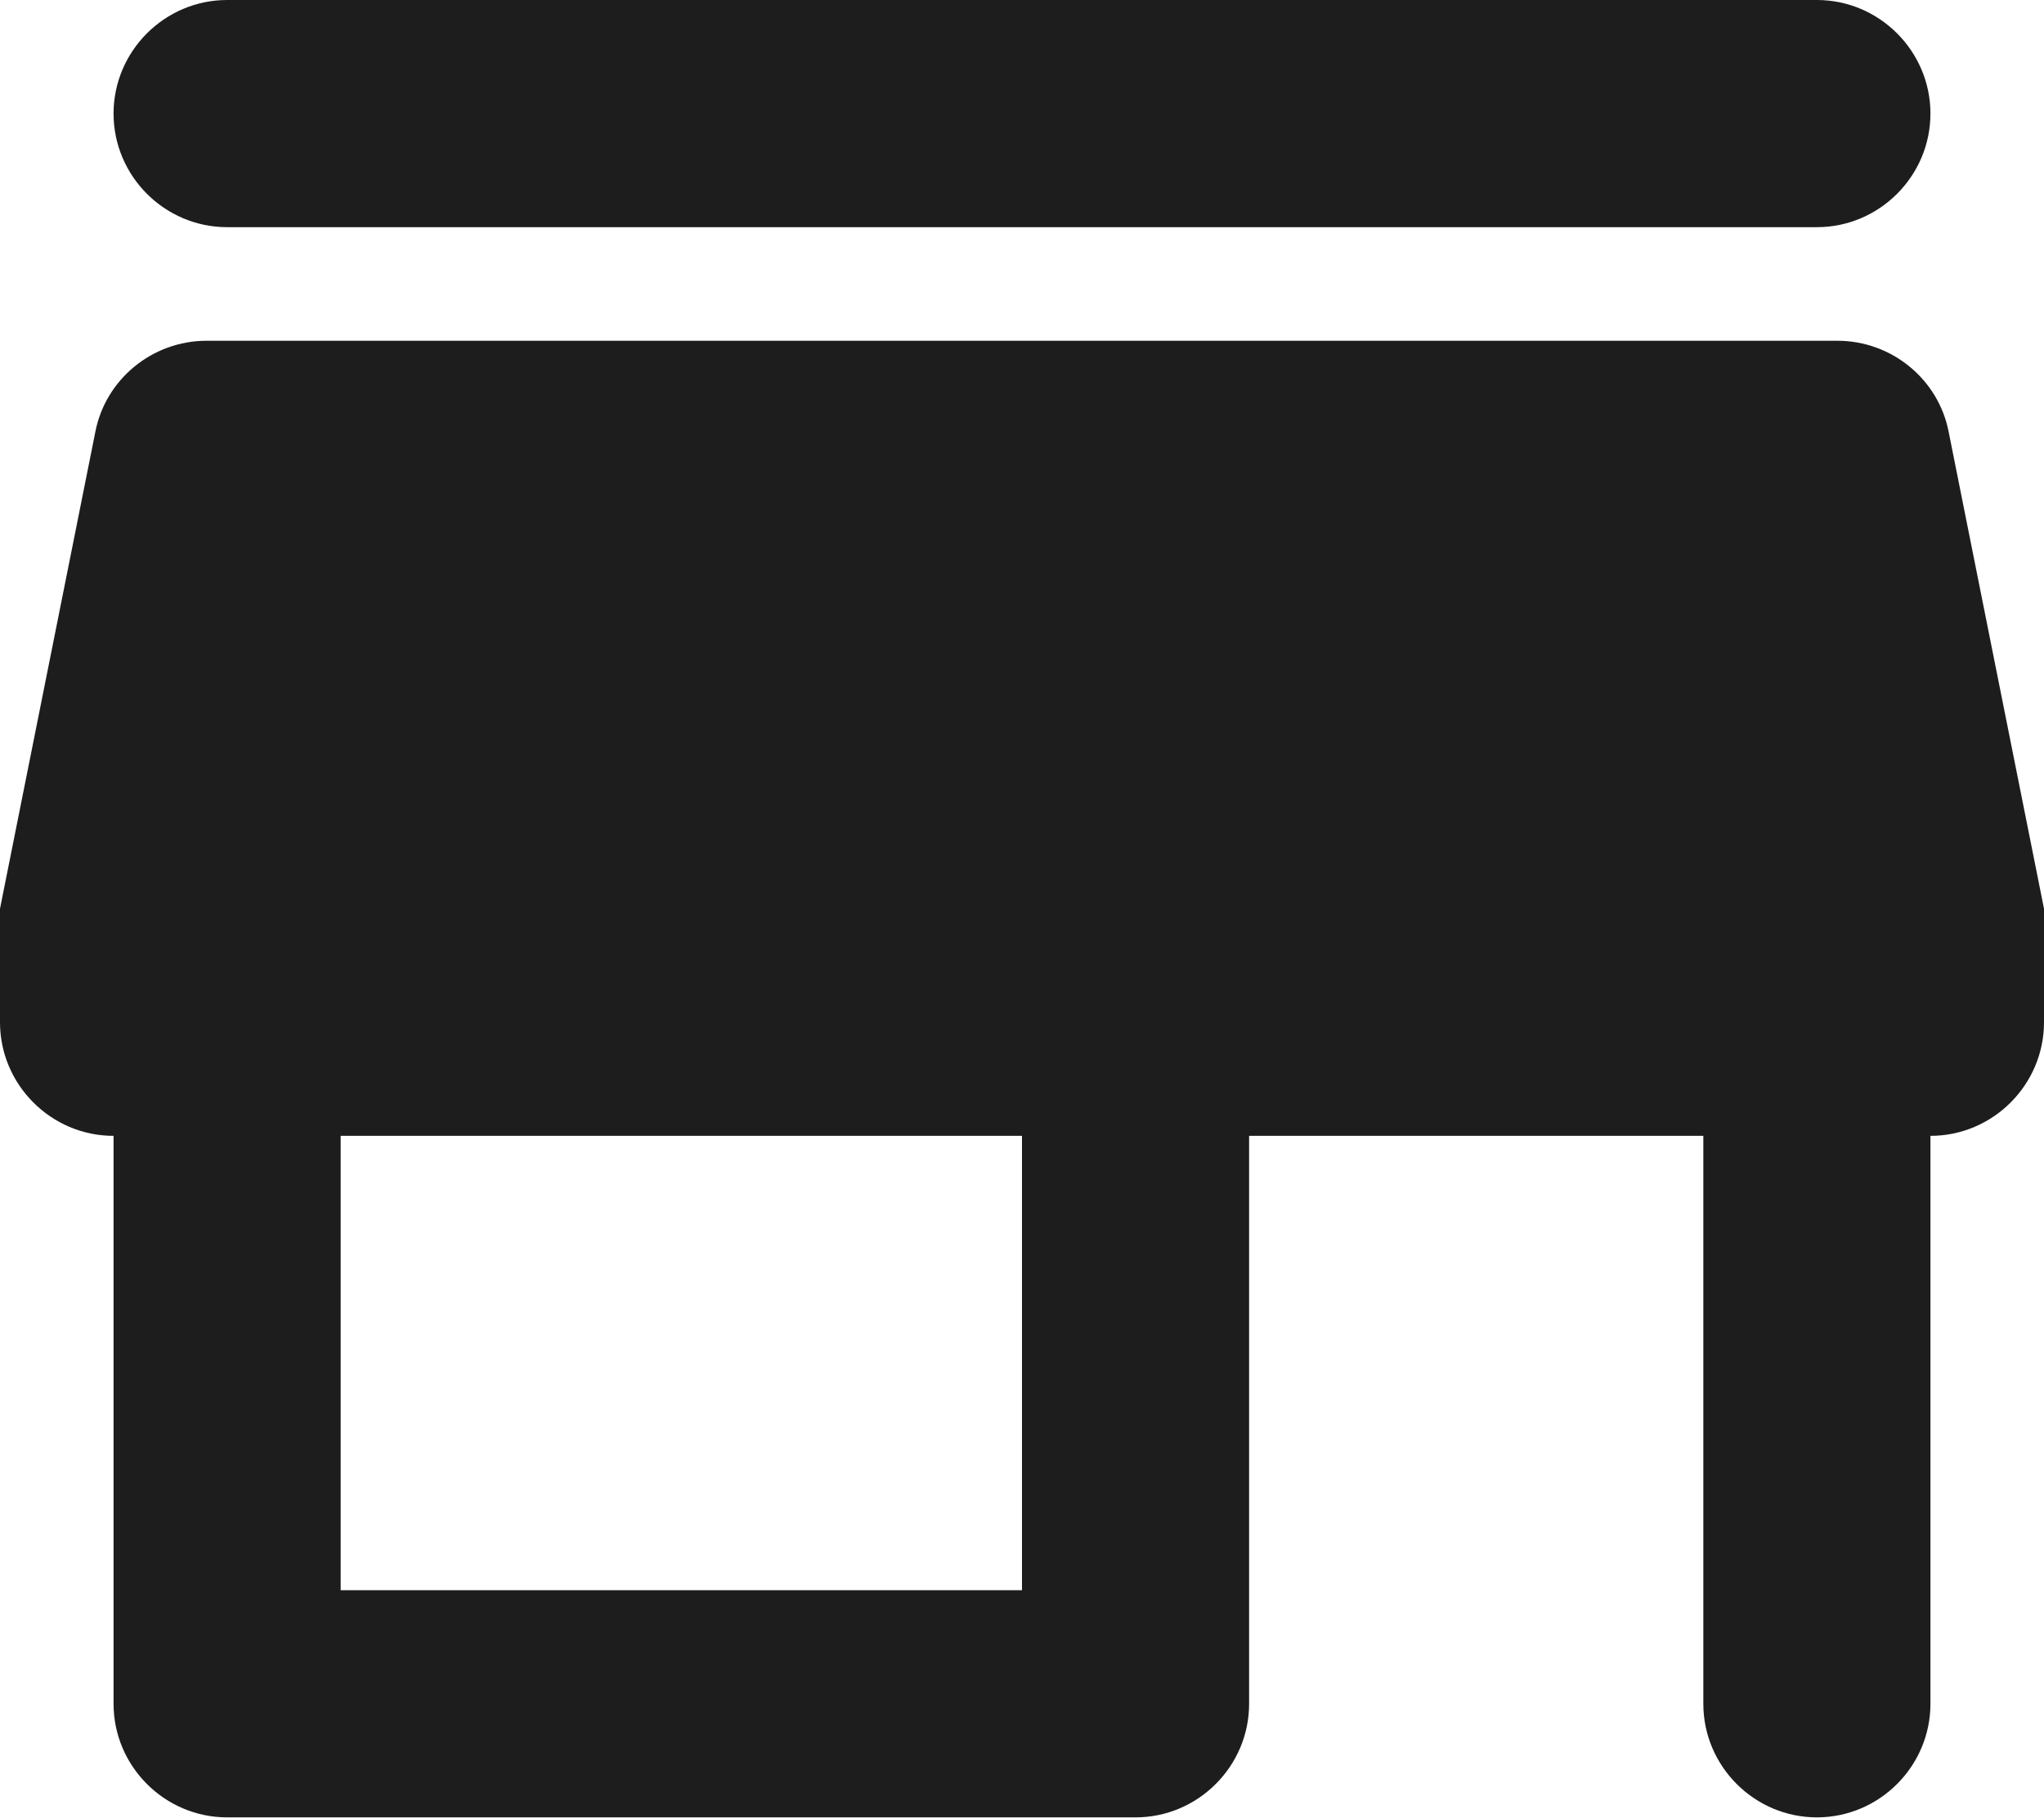
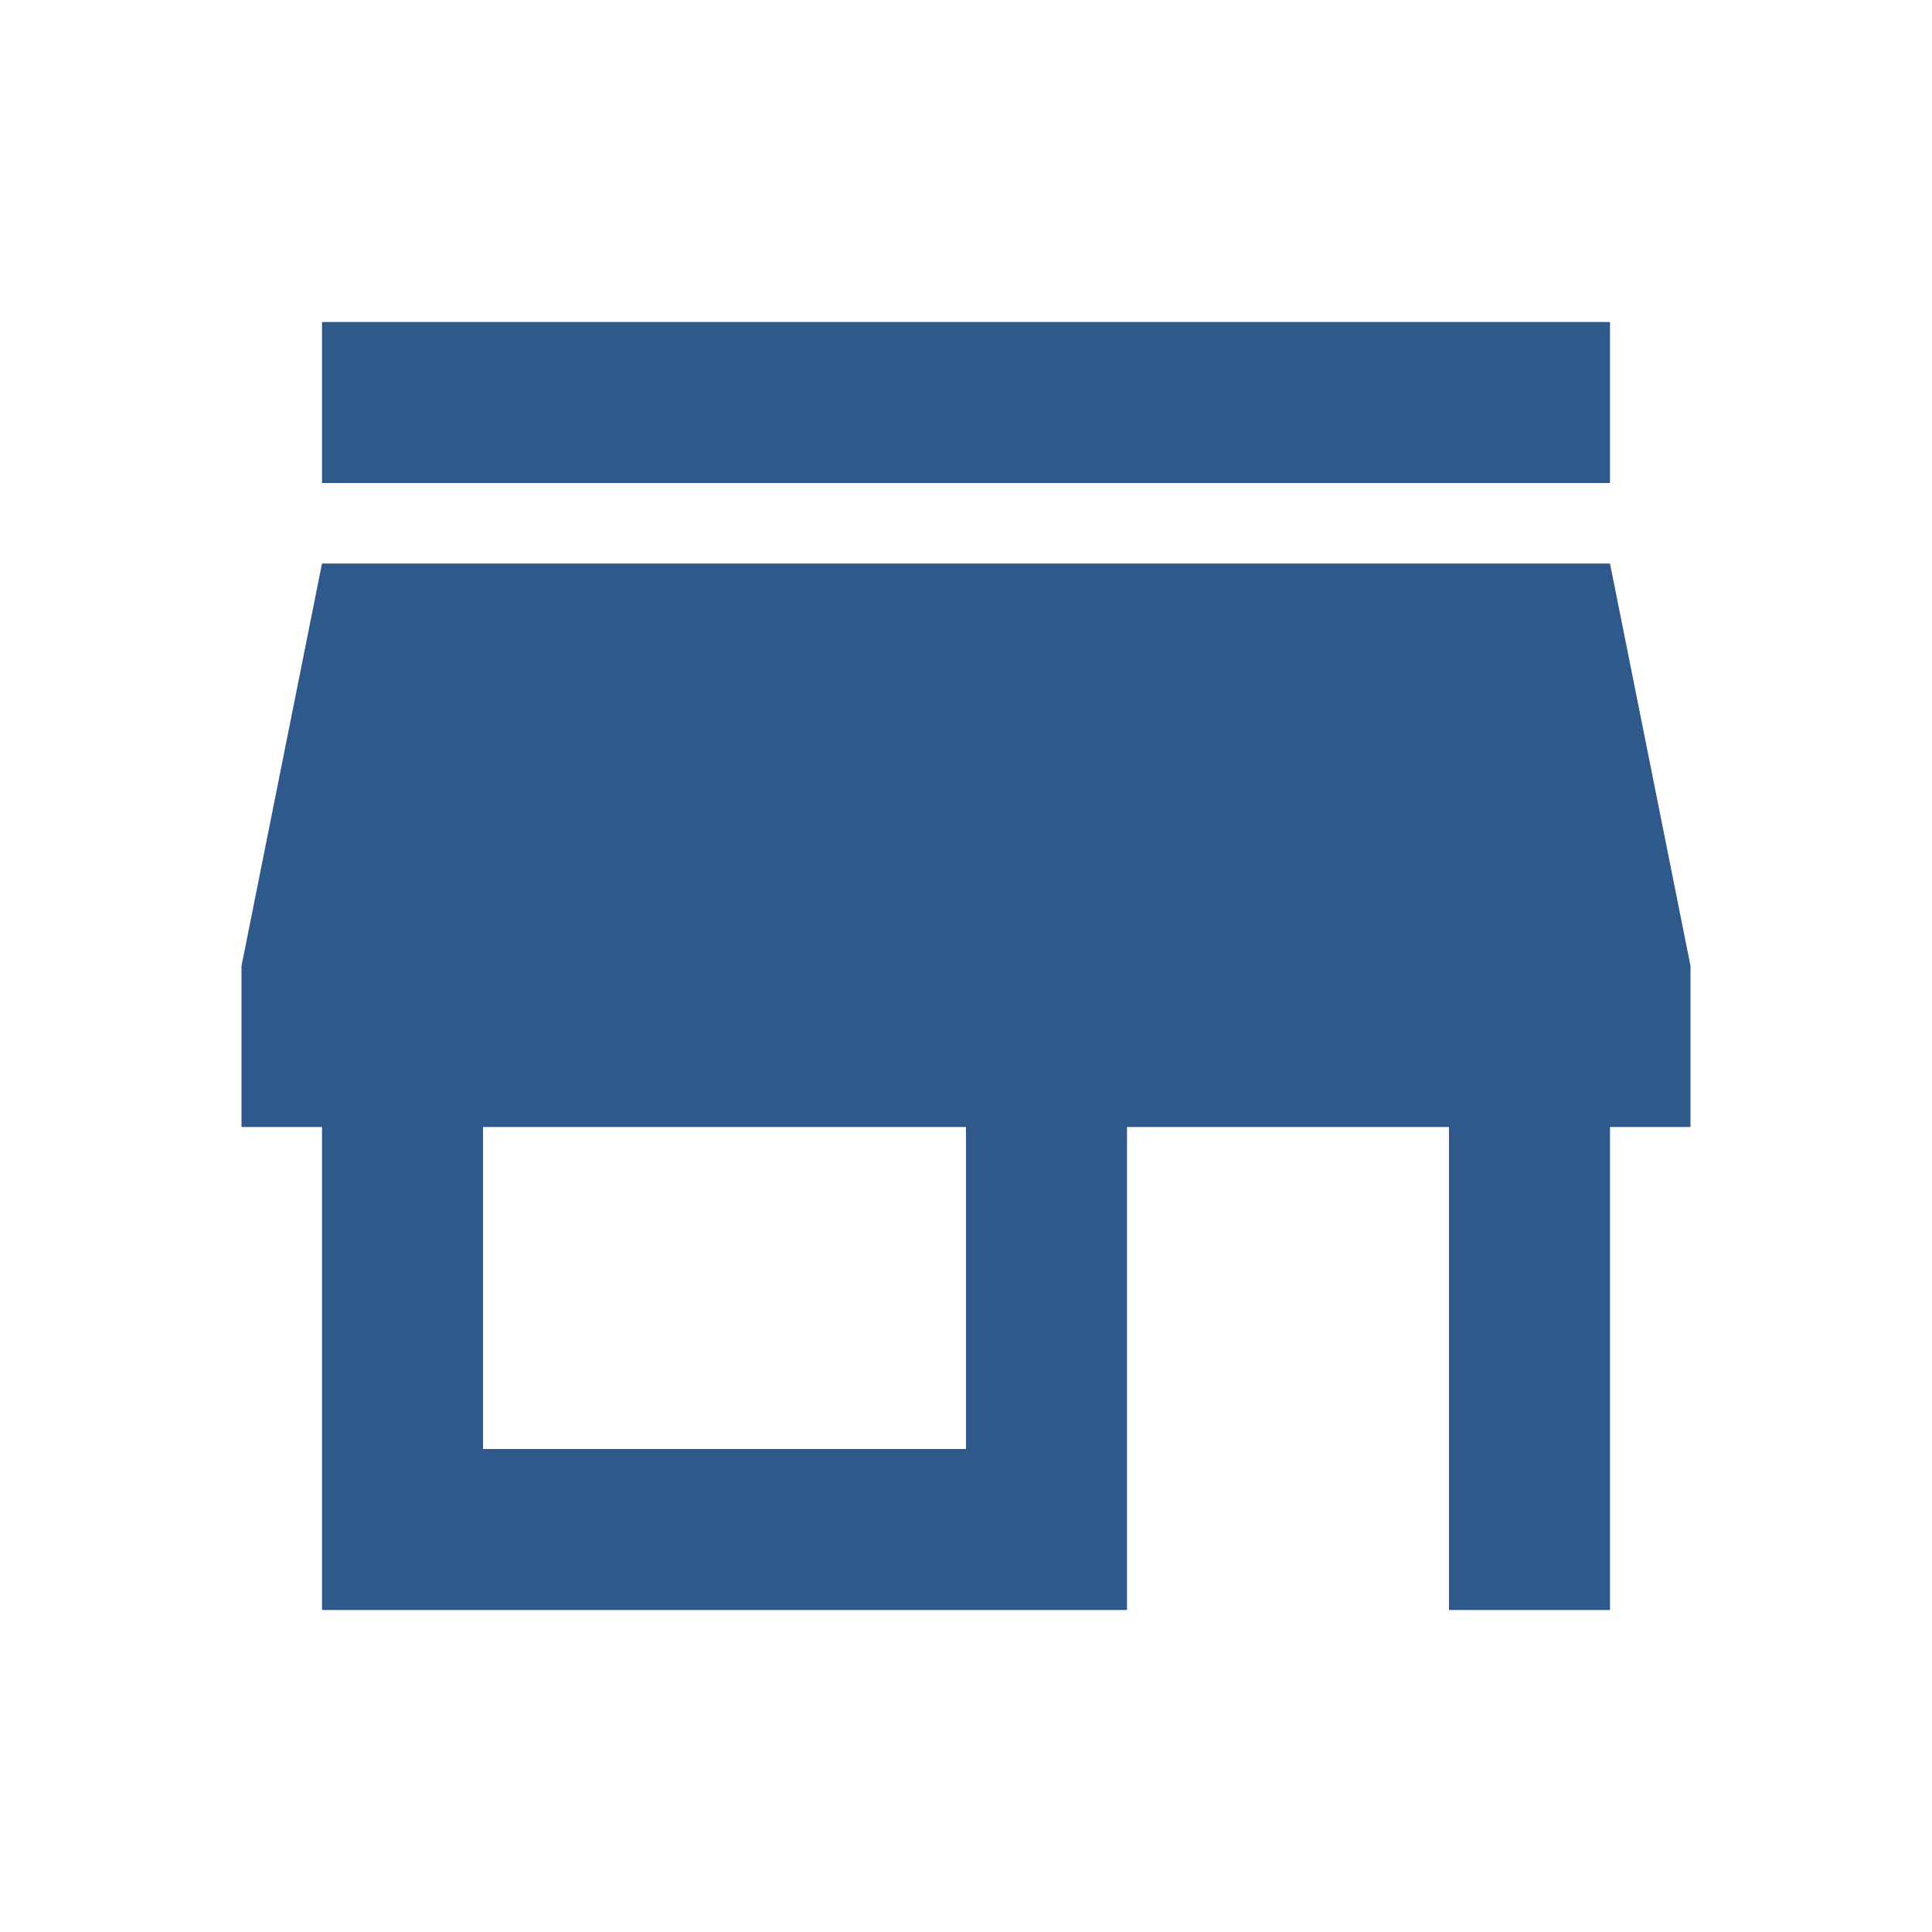
- <svg xmlns="http://www.w3.org/2000/svg" width="18px" height="16px" viewBox="0 0 18 16" version="1.1">
-   <g id="Icons" stroke="none" stroke-width="1" fill="none" fill-rule="evenodd">
-     <g id="Rounded" transform="translate(-613, -3170)">
-       <g id="Maps" transform="translate(100, 3068)">
-         <g id="-Round-/-Maps-/-store_mall_directory" transform="translate(510, 98)">
-           <g>
-             <polygon id="Path" points="0 0 24 0 24 24 0 24" />
-             <path d="M20.16,7.8 C20.07,7.34 19.66,7 19.18,7 L4.82,7 C4.34,7 3.93,7.34 3.84,7.8 L3,12 L3,13 C3,13.55 3.45,14 4,14 L4,19 C4,19.55 4.45,20 5,20 L13,20 C13.55,20 14,19.55 14,19 L14,14 L18,14 L18,19 C18,19.55 18.45,20 19,20 C19.55,20 20,19.55 20,19 L20,14 C20.55,14 21,13.55 21,13 L21,12 L20.16,7.8 Z M12,18 L6,18 L6,14 L12,14 L12,18 Z M5,6 L19,6 C19.55,6 20,5.55 20,5 C20,4.45 19.55,4 19,4 L5,4 C4.45,4 4,4.45 4,5 C4,5.55 4.45,6 5,6 Z" id="🔹-Icon-Color" fill="#1D1D1D" />
-           </g>
-         </g>
-       </g>
-     </g>
-   </g>
+ <svg xmlns="http://www.w3.org/2000/svg" aria-hidden="true" role="img" class="iconify iconify--mdi" width="32" height="32" preserveAspectRatio="xMidYMid meet" viewBox="0 0 24 24">
+   <path d="M12 18H6v-4h6m9 0v-2l-1-5H4l-1 5v2h1v6h10v-6h4v6h2v-6m0-10H4v2h16V4z" fill="#2e598a" />
</svg>
